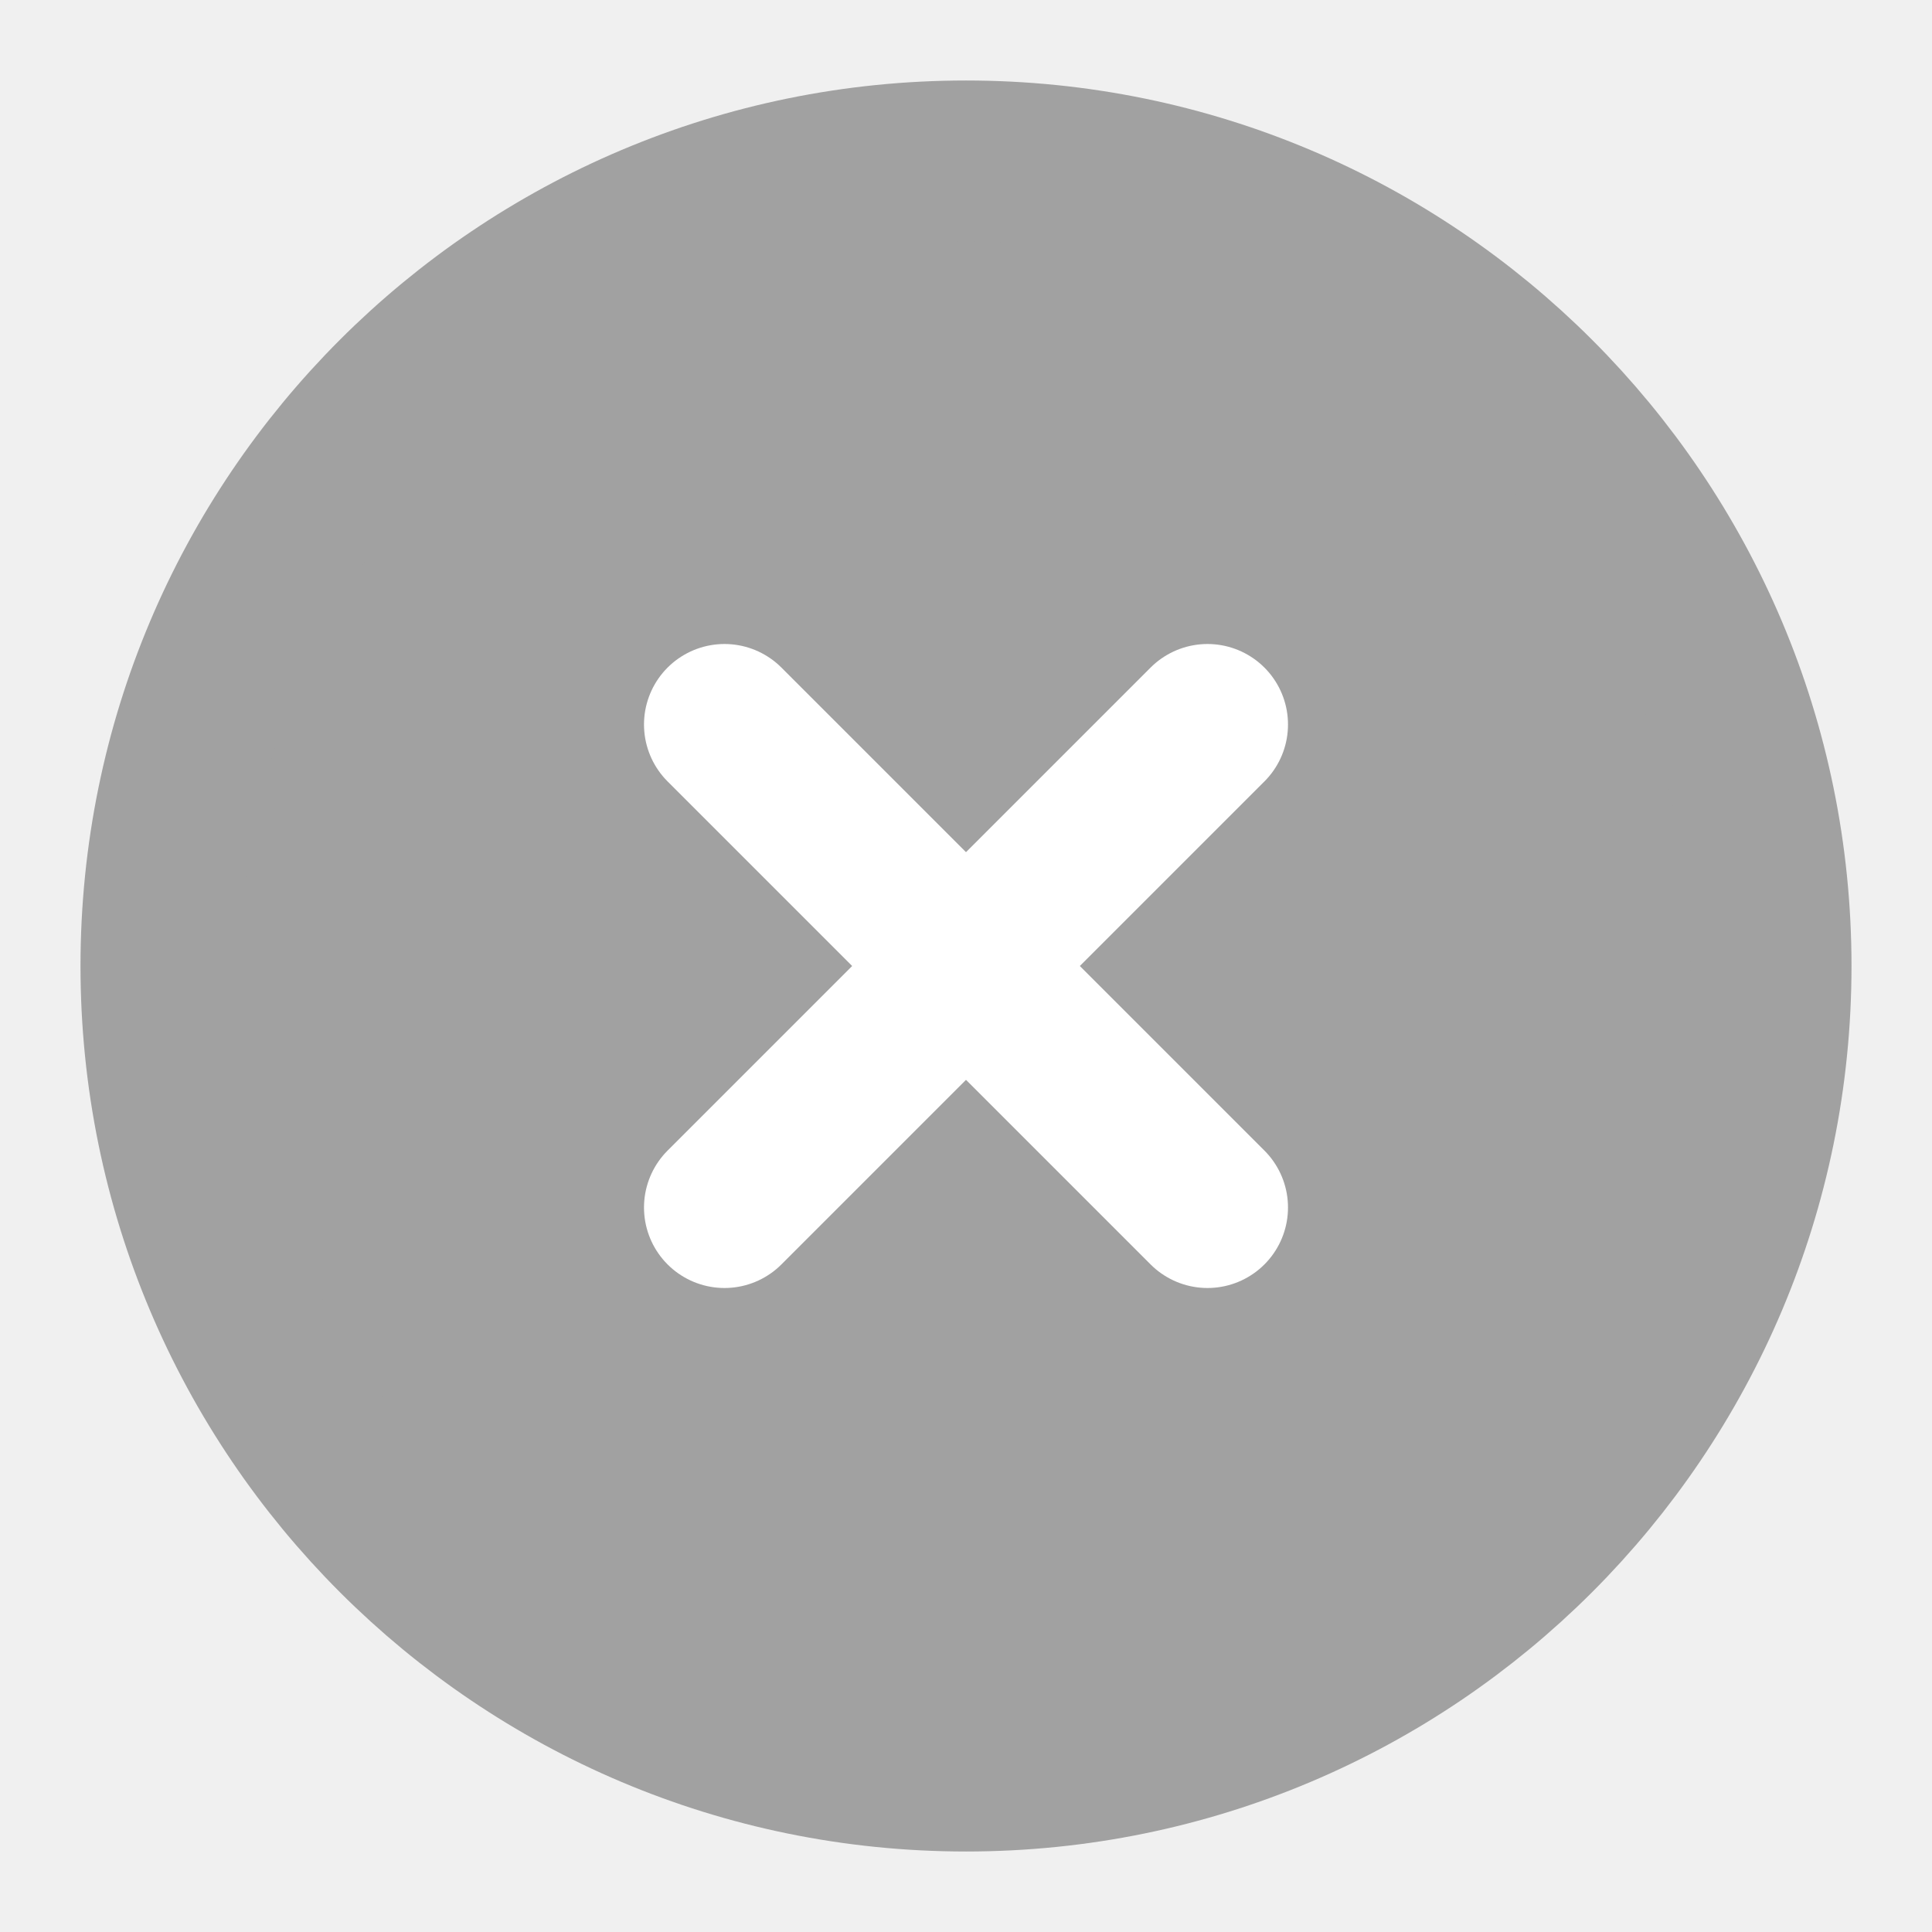
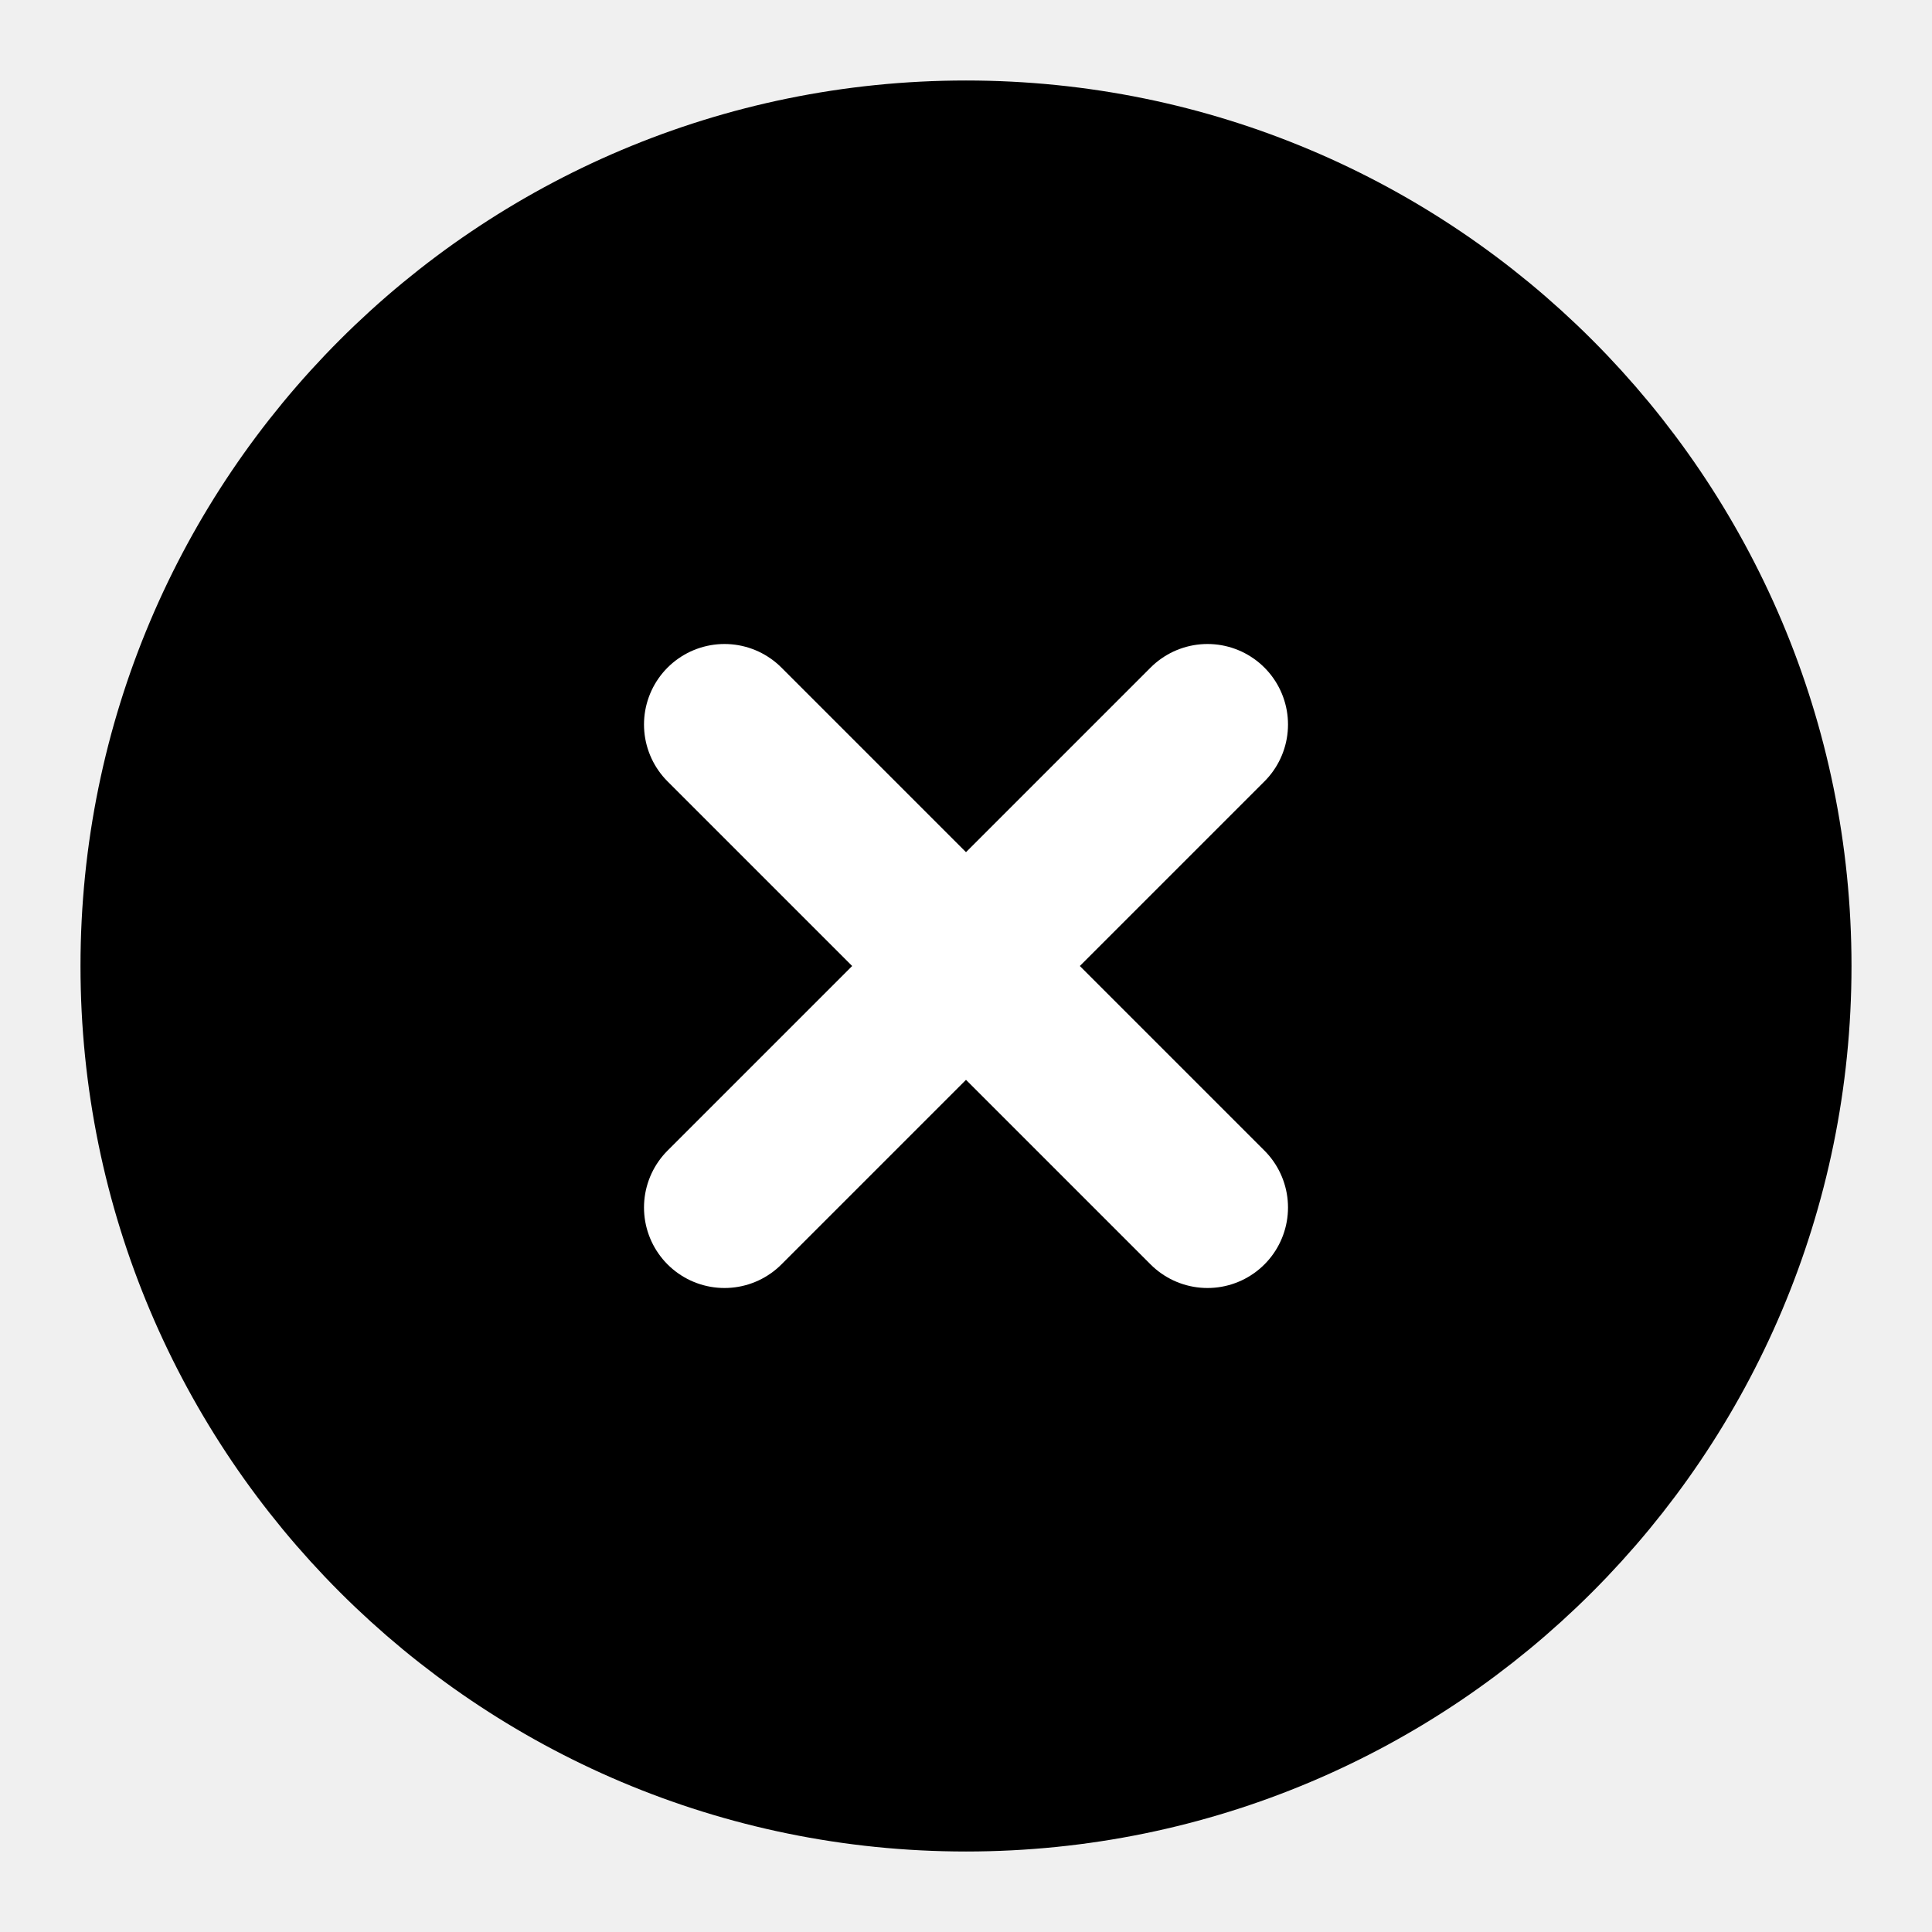
<svg xmlns="http://www.w3.org/2000/svg" width="24" height="24" viewBox="0 0 24 24" fill="none">
-   <path d="M12 22C17.523 22 22 17.523 22 12C22 6.477 17.523 2 12 2C6.477 2 2 6.477 2 12C2 17.523 6.477 22 12 22Z" fill="#A1A1A1" stroke="#A1A1A1" stroke-width="2" stroke-linecap="round" stroke-linejoin="round" />
+   <path d="M12 22C17.523 22 22 17.523 22 12C22 6.477 17.523 2 12 2C6.477 2 2 6.477 2 12C2 17.523 6.477 22 12 22Z" fill="currentColor" stroke="currentColor" stroke-width="2" stroke-linecap="round" stroke-linejoin="round" />
  <path d="M15 9L9 15M9 9L15 15" stroke="white" stroke-width="2" stroke-linecap="round" stroke-linejoin="round" />
</svg>
